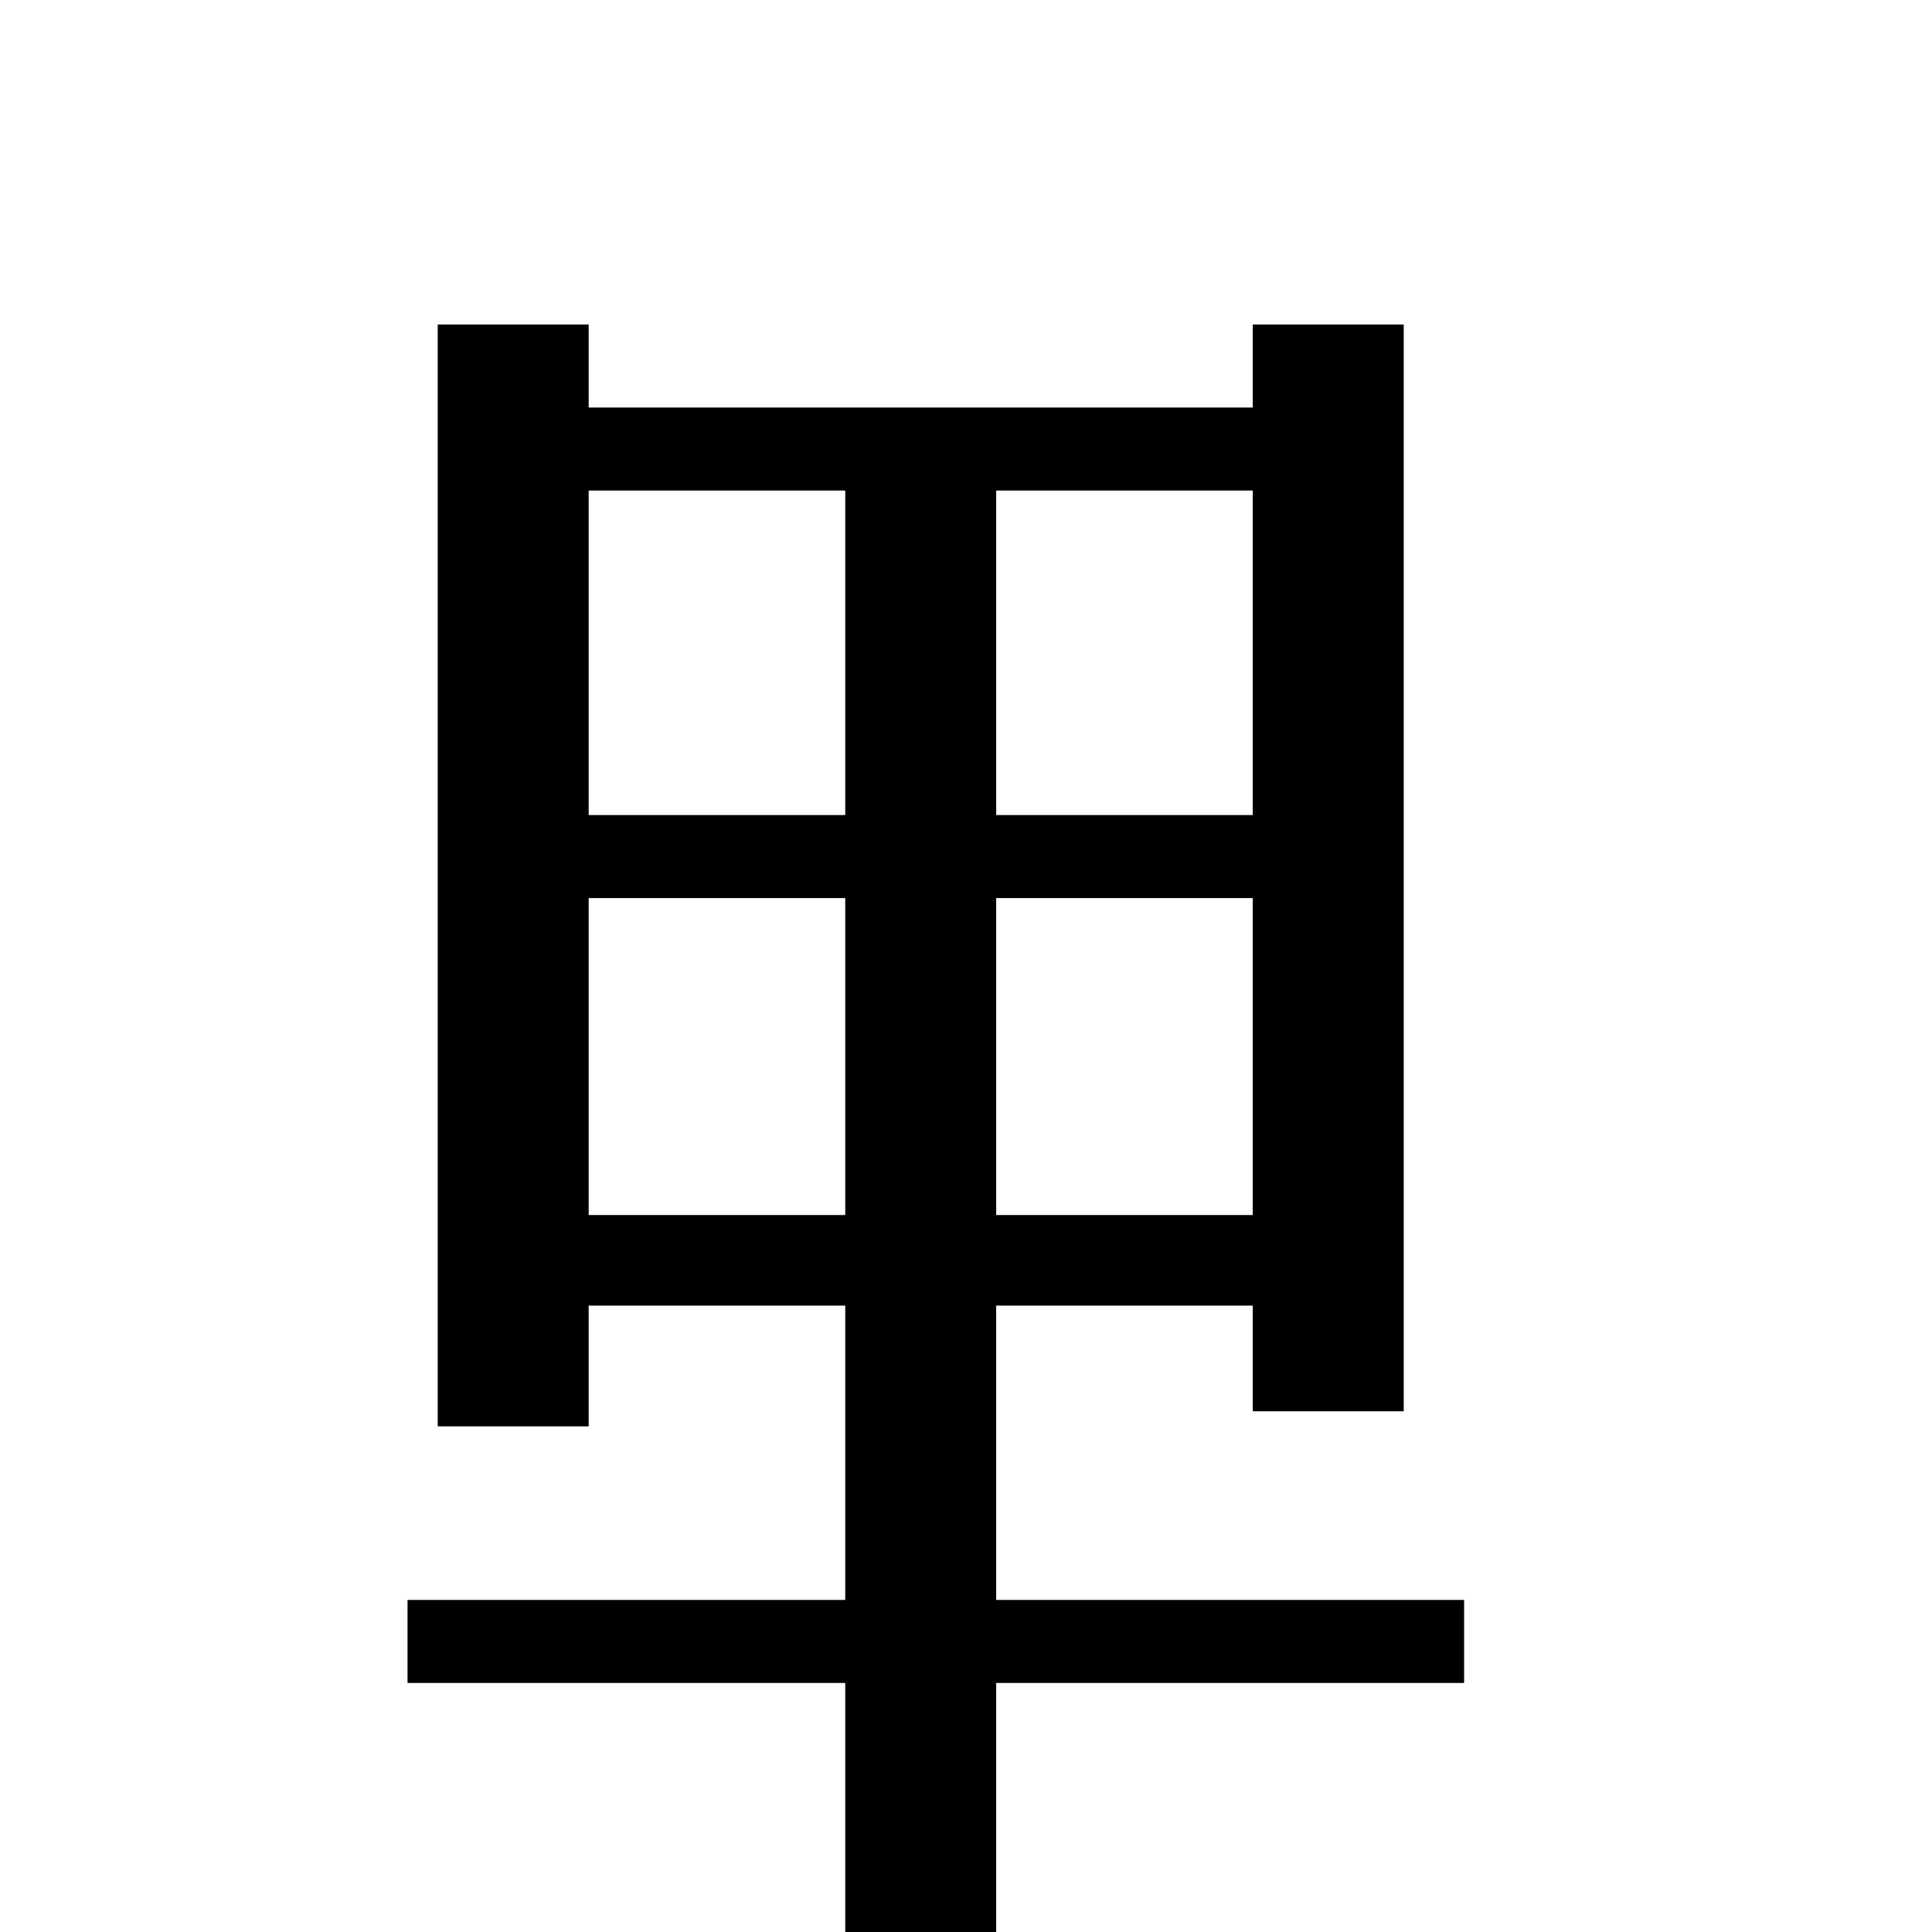
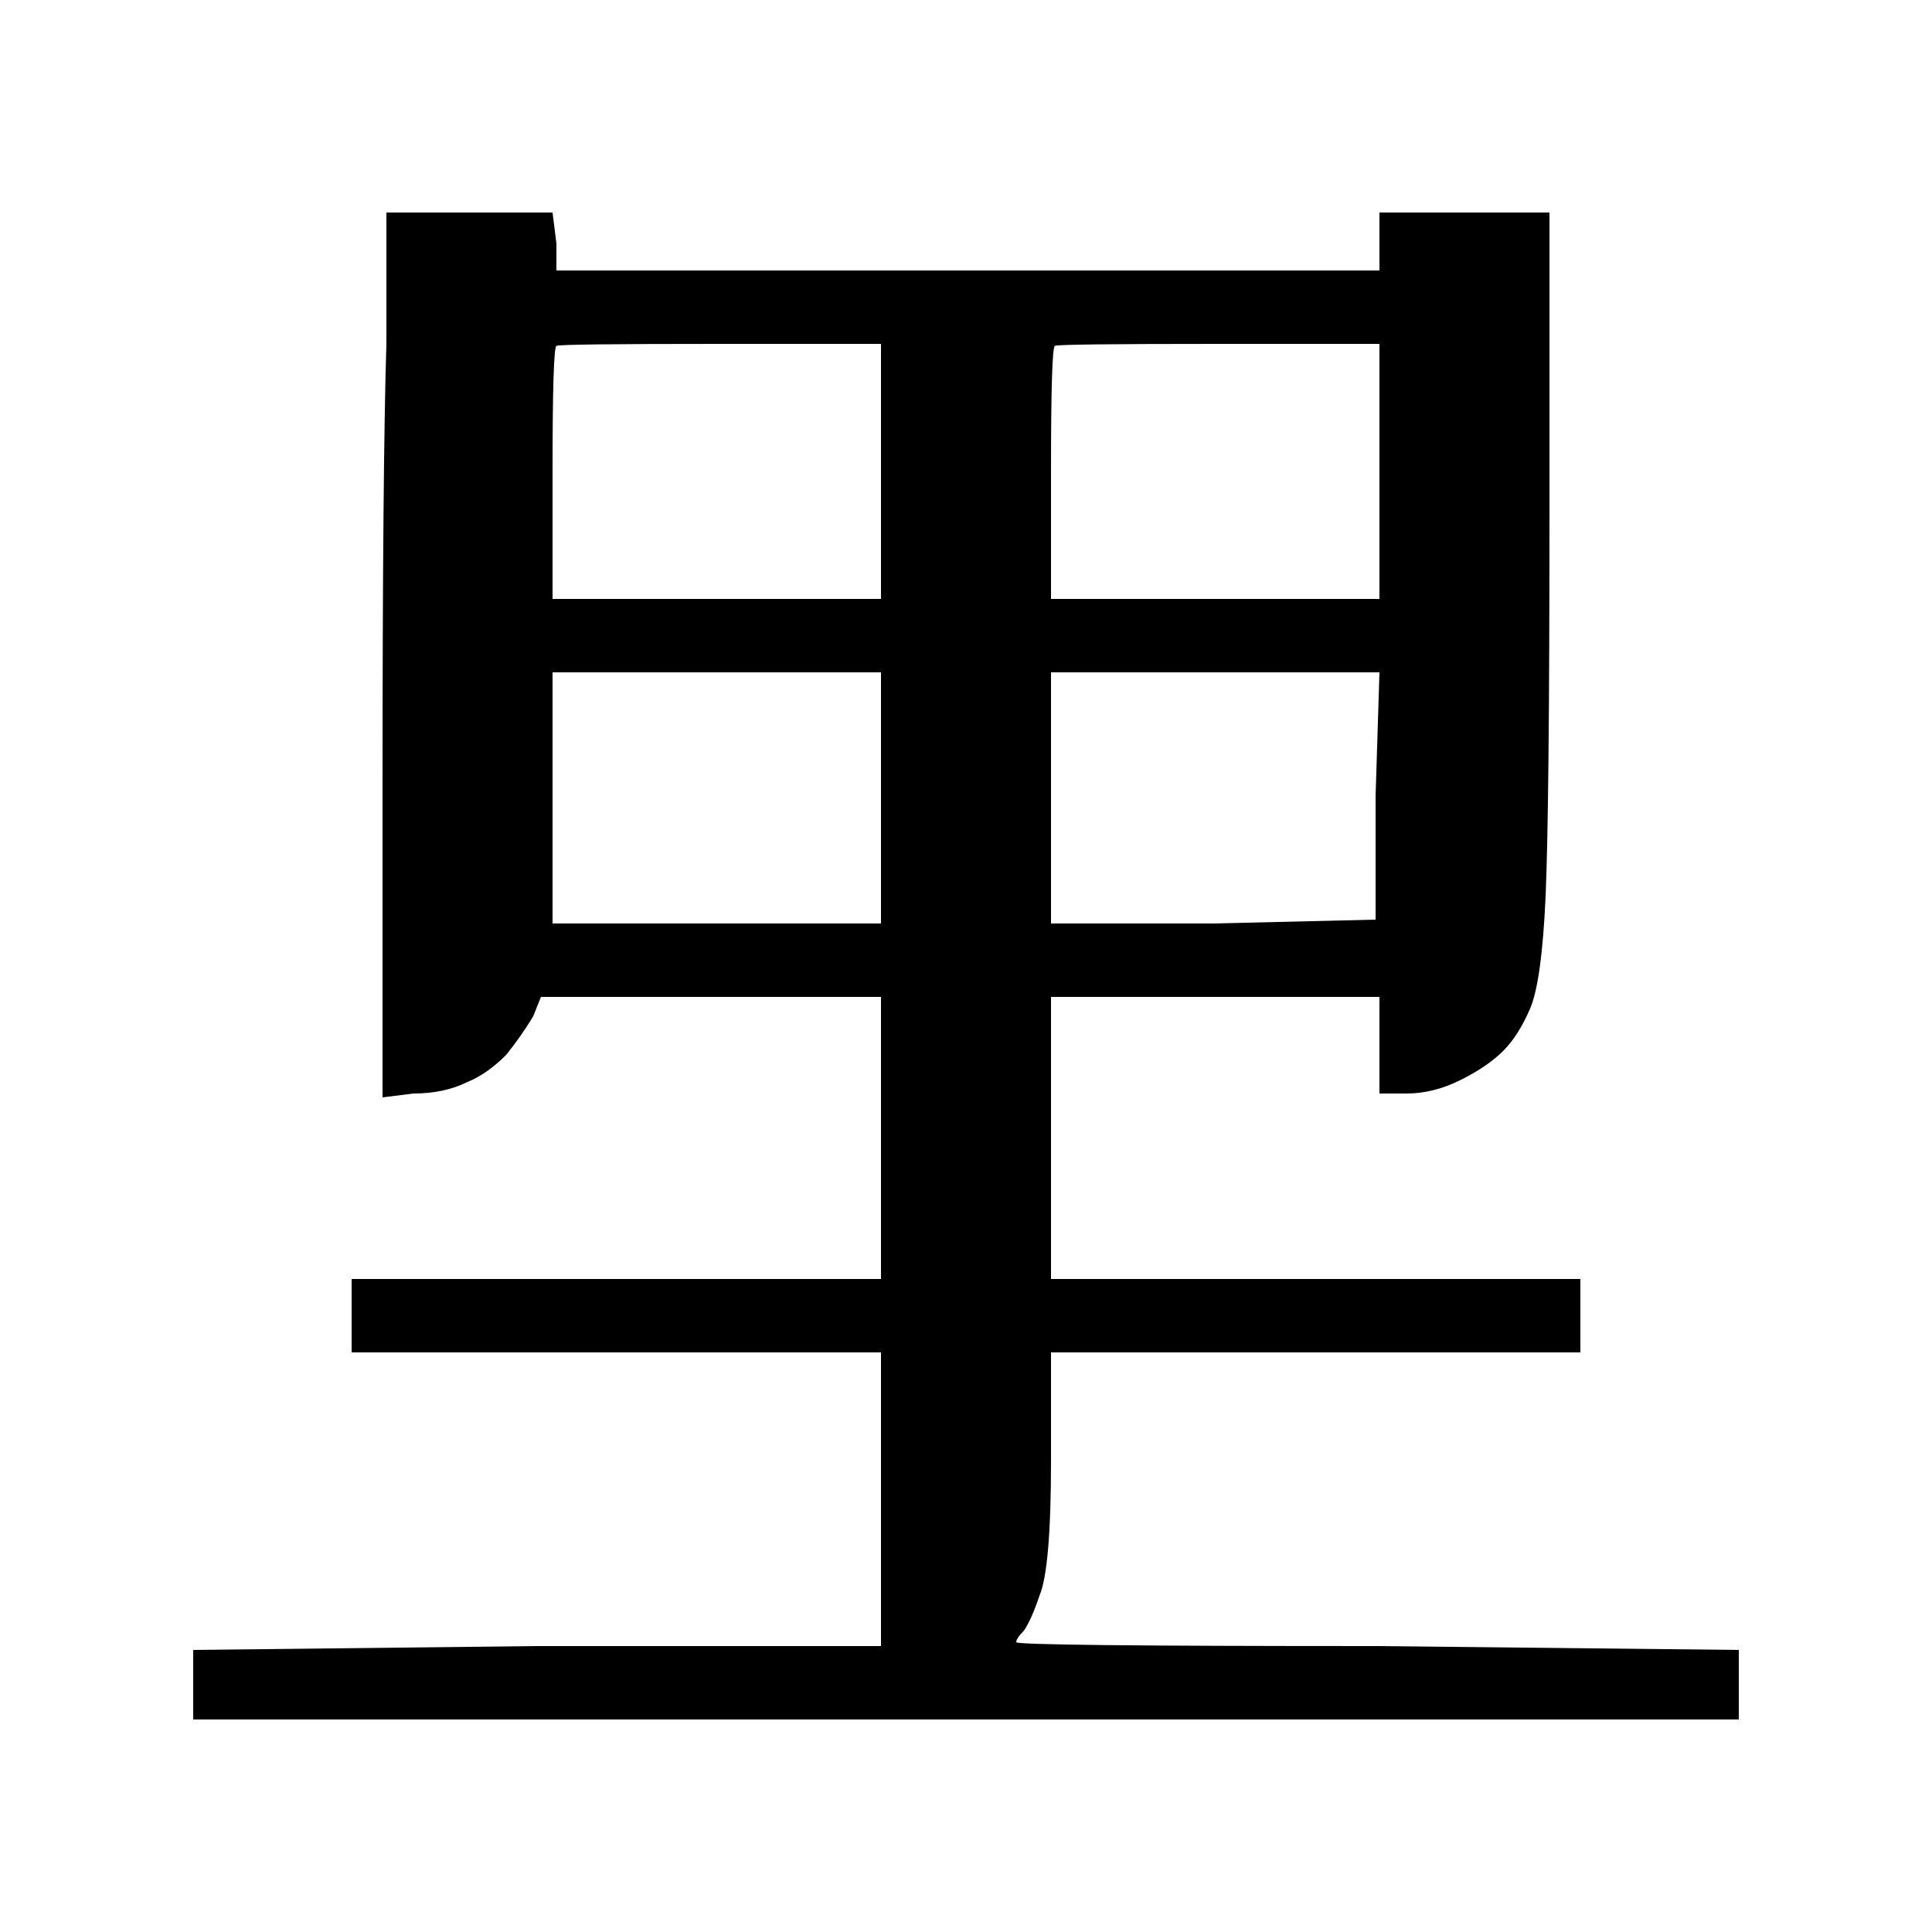
- <svg xmlns="http://www.w3.org/2000/svg" viewBox="0 0 256 256">
-   <path transform="scale(1, -1) translate(0, -256)" d="M58 67V213H78V202H166V213H186V69H166V83H132V44H194V33H132V-12H208V-23H38V-12H112V33H54V44H112V83H78V67ZM112 191H78V148H112ZM132 148H166V191H132ZM78 137V95H112V137ZM132 95H166V137H132Z" />
+ <svg xmlns="http://www.w3.org/2000/svg" viewBox="0 0 1e3 1e3">
+   <path transform="translate(-12 860) scale(1 -1)" d="m298 750 2-16v-14h426v30h88v-156q0-152-2-198-2-44-8-58t-14-22-22-15-28-7h-14v50h-170v-146h274v-38h-274v-56q0-56-6-70-4-12-8-18-4-4-4-6t186-2l188-2v-36h-800v36l178 2h178v152h-274v38h274v146h-176l-4-10q-6-10-14-20-10-10-20-14-12-6-28-6l-16-2v162q0 164 2 228v68h44zm0-134v-66h170v132h-84q-82 0-84-1t-2-65zm258 0v-66h170v132h-84q-82 0-84-1t-2-65zm-258-234h170v130h-170zm258 0h84l84 2v64l2 64h-170z" />
</svg>
